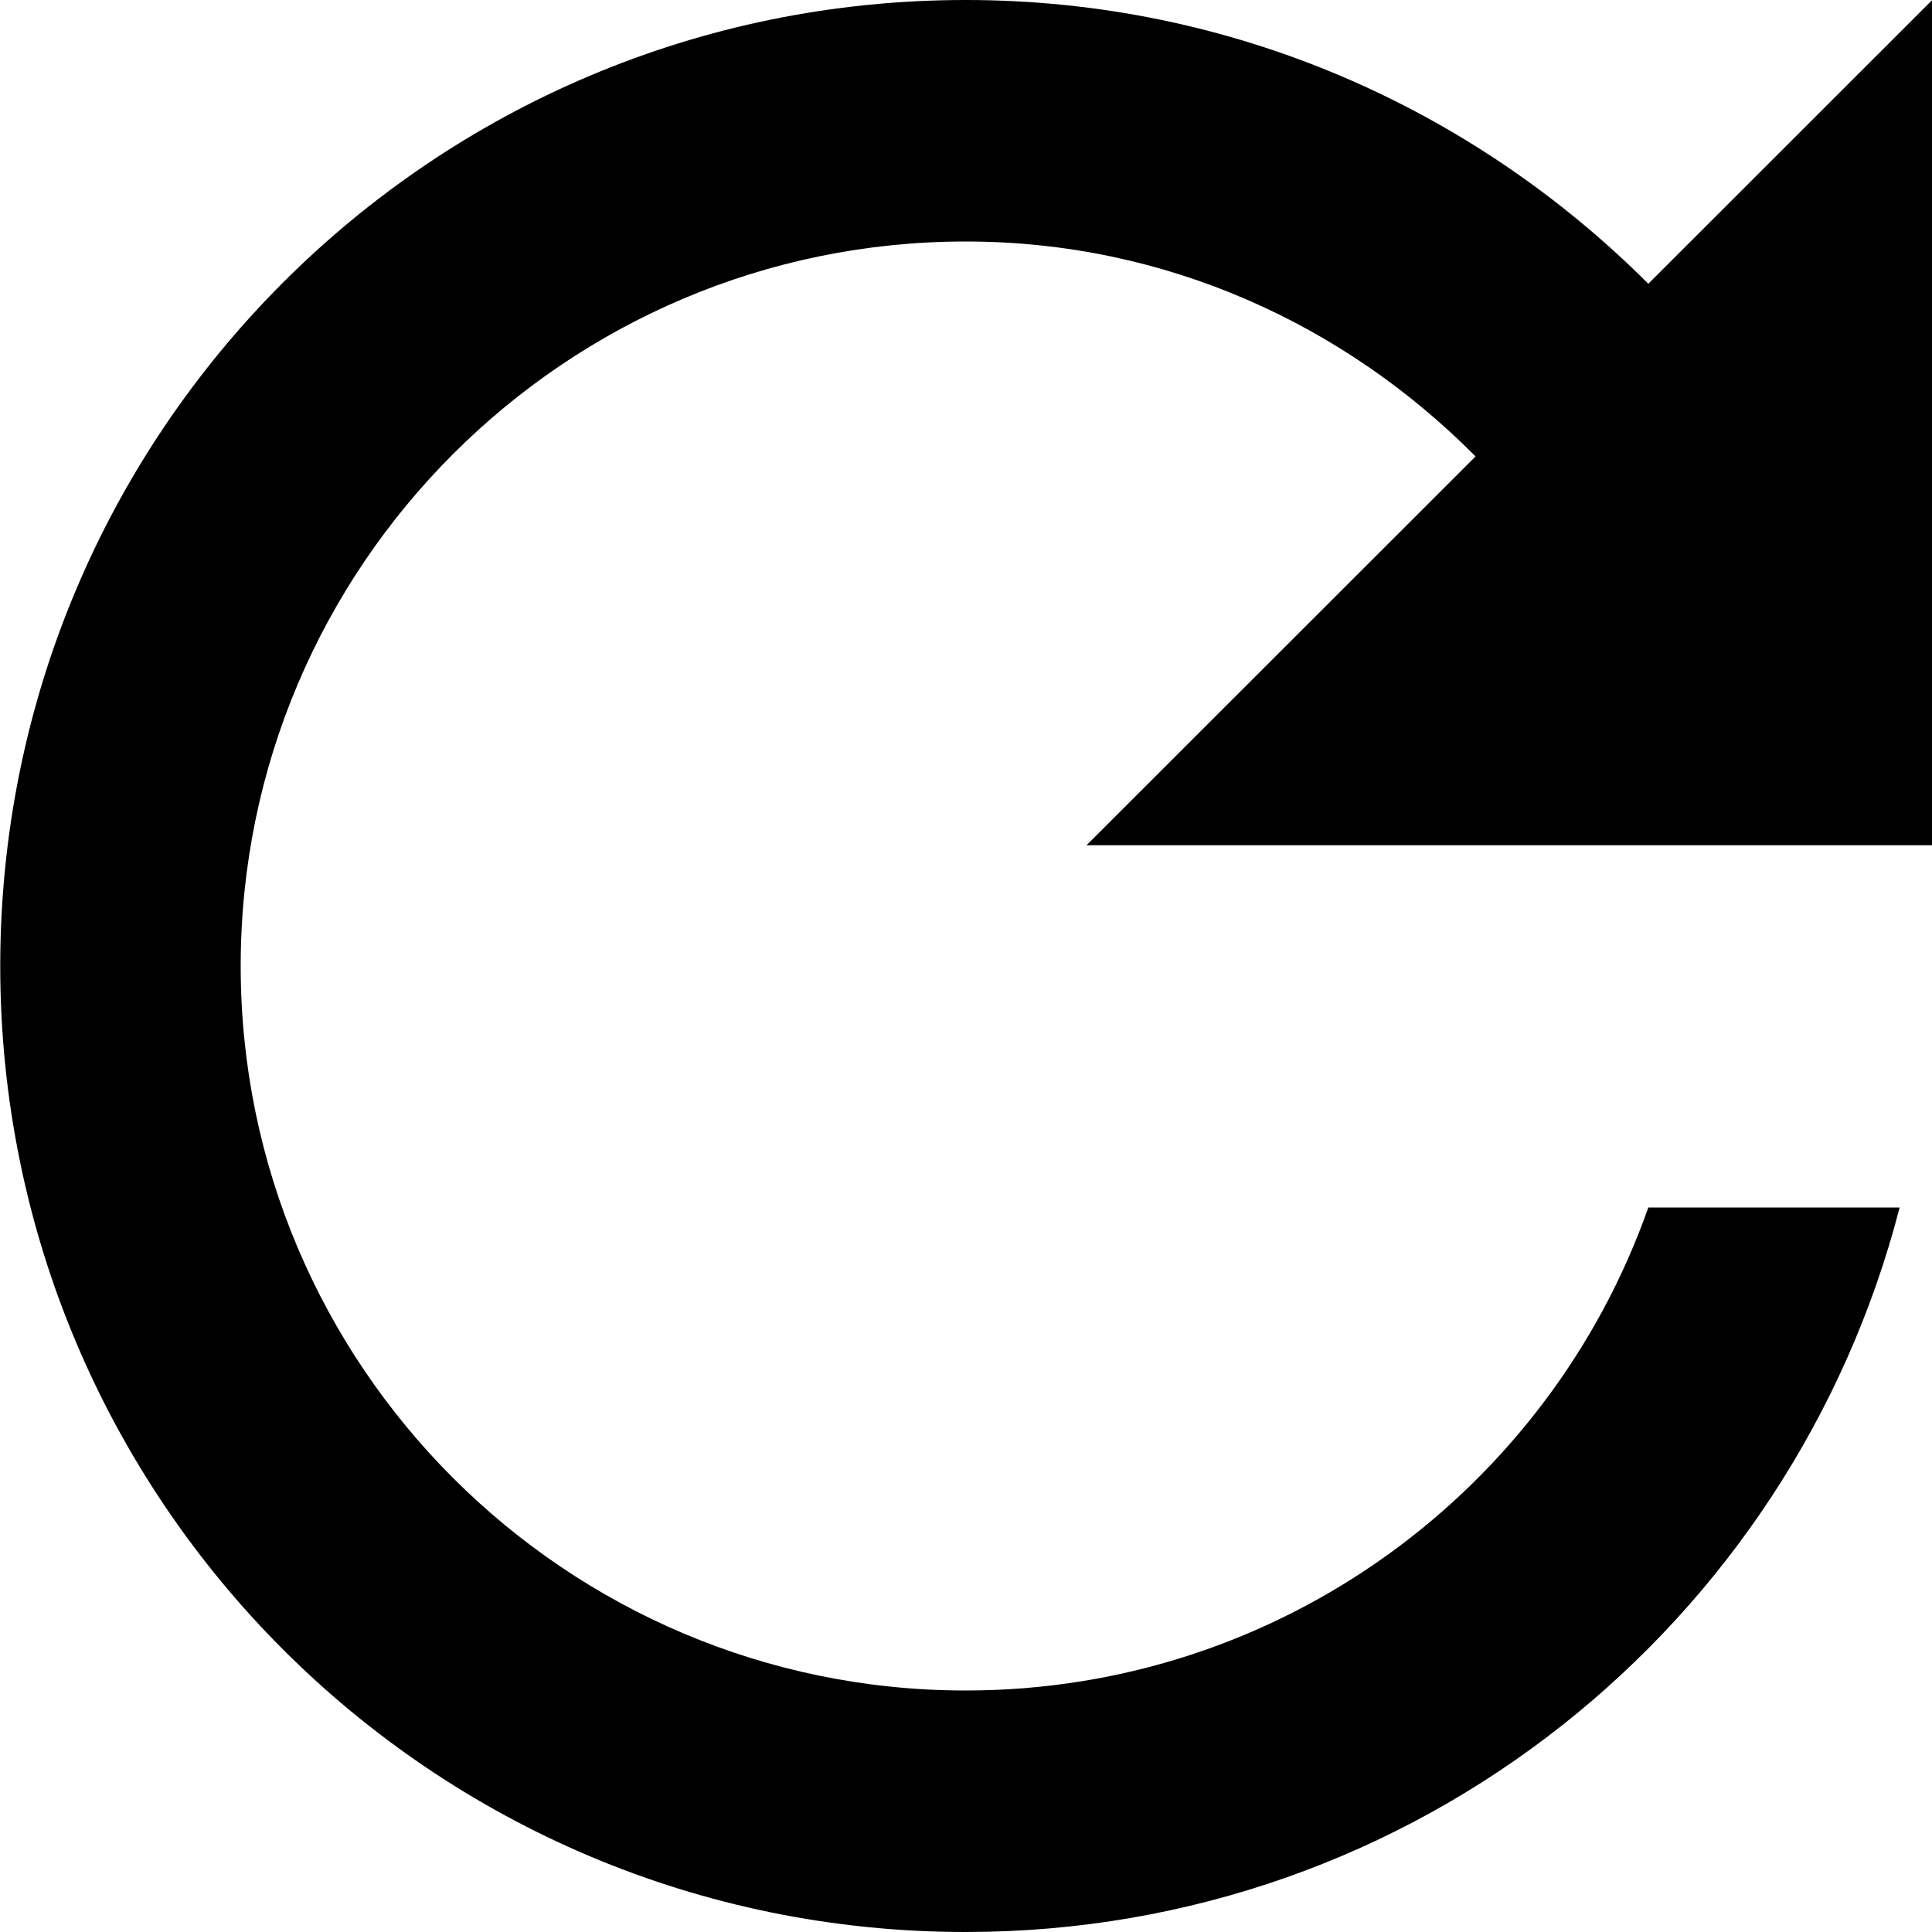
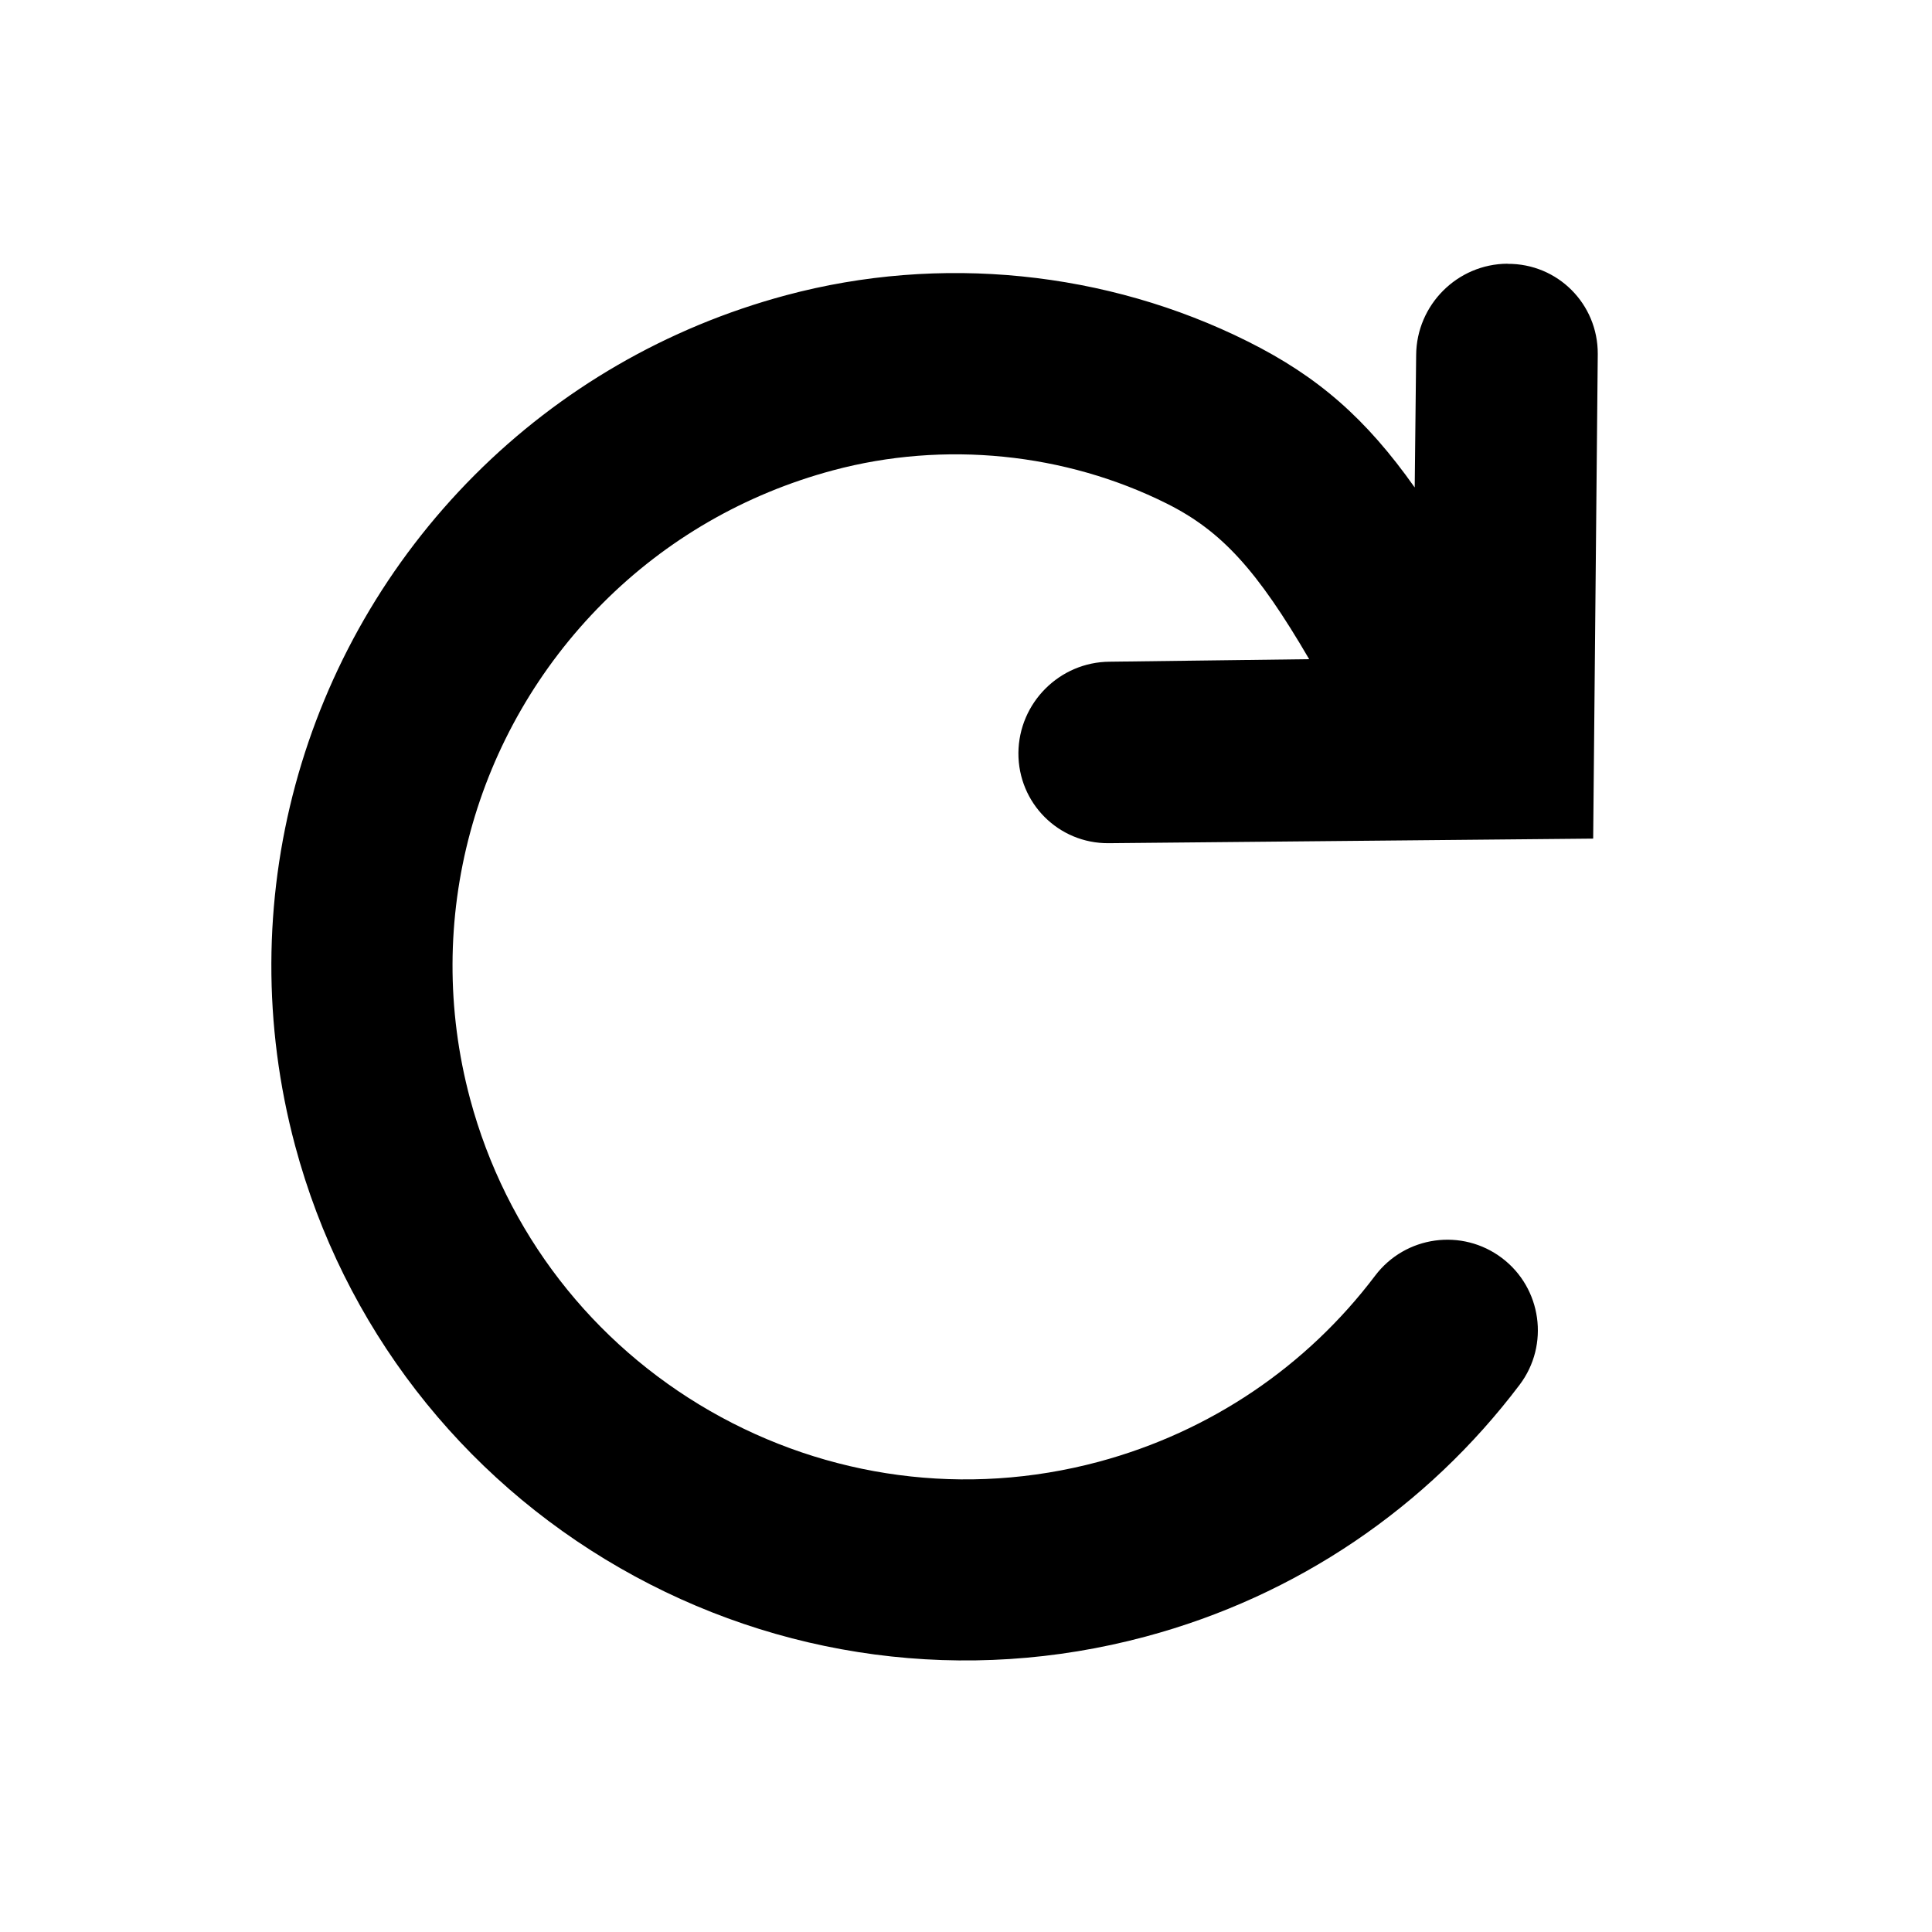
- <svg xmlns="http://www.w3.org/2000/svg" width="24px" height="24px" viewBox="0 0 24 24" version="1.1">
-   <path d="M11.996,0 C5.362,0 0.003,5.37 0.003,12 C0.003,18.63 5.362,24 11.996,24 C17.594,24 22.262,20.175 23.598,15 L20.476,15 C19.245,18.495 15.913,21 11.996,21 C7.028,21 2.99,16.965 2.99,12 C2.99,7.035 7.028,3 11.996,3 C14.487,3 16.709,4.035 18.33,5.67 L13.497,10.5 L24.003,10.5 L24.003,0 L20.476,3.525 C18.3,1.35 15.313,0 11.996,0 Z" />
+ <svg xmlns="http://www.w3.org/2000/svg" height="16" viewBox="0 0 16 16" width="16">
+   <path d="m12.485 2.185c.415-.003.749.332.747.747l-.038 4.013-4.013.038c-.415.003-.749-.332-.747-.747.003-.415.341-.754.756-.756l1.652-.021c-.431-.738-.725-1.061-1.178-1.288-.842-.421-1.844-.523-2.765-.276-.732.196-1.383.575-1.906 1.099-1.065 1.067-1.497 2.623-1.1 4.106.297 1.108 1.014 2.026 1.989 2.586.969.556 2.115.715 3.216.42.927-.249 1.724-.792 2.29-1.541.25-.331.72-.396 1.05-.147s.396.72.147 1.05c-.766 1.014-1.846 1.751-3.099 2.086-1.488.399-3.042.184-4.351-.568-1.317-.756-2.29-2.001-2.691-3.498-.537-2.005.047-4.111 1.487-5.554.708-.709 1.591-1.224 2.579-1.489 1.275-.342 2.654-.202 3.824.383.583.291.979.639 1.382 1.209l.012-1.097c.003-.415.341-.754.756-.756z" fill-rule="evenodd" />
</svg>
